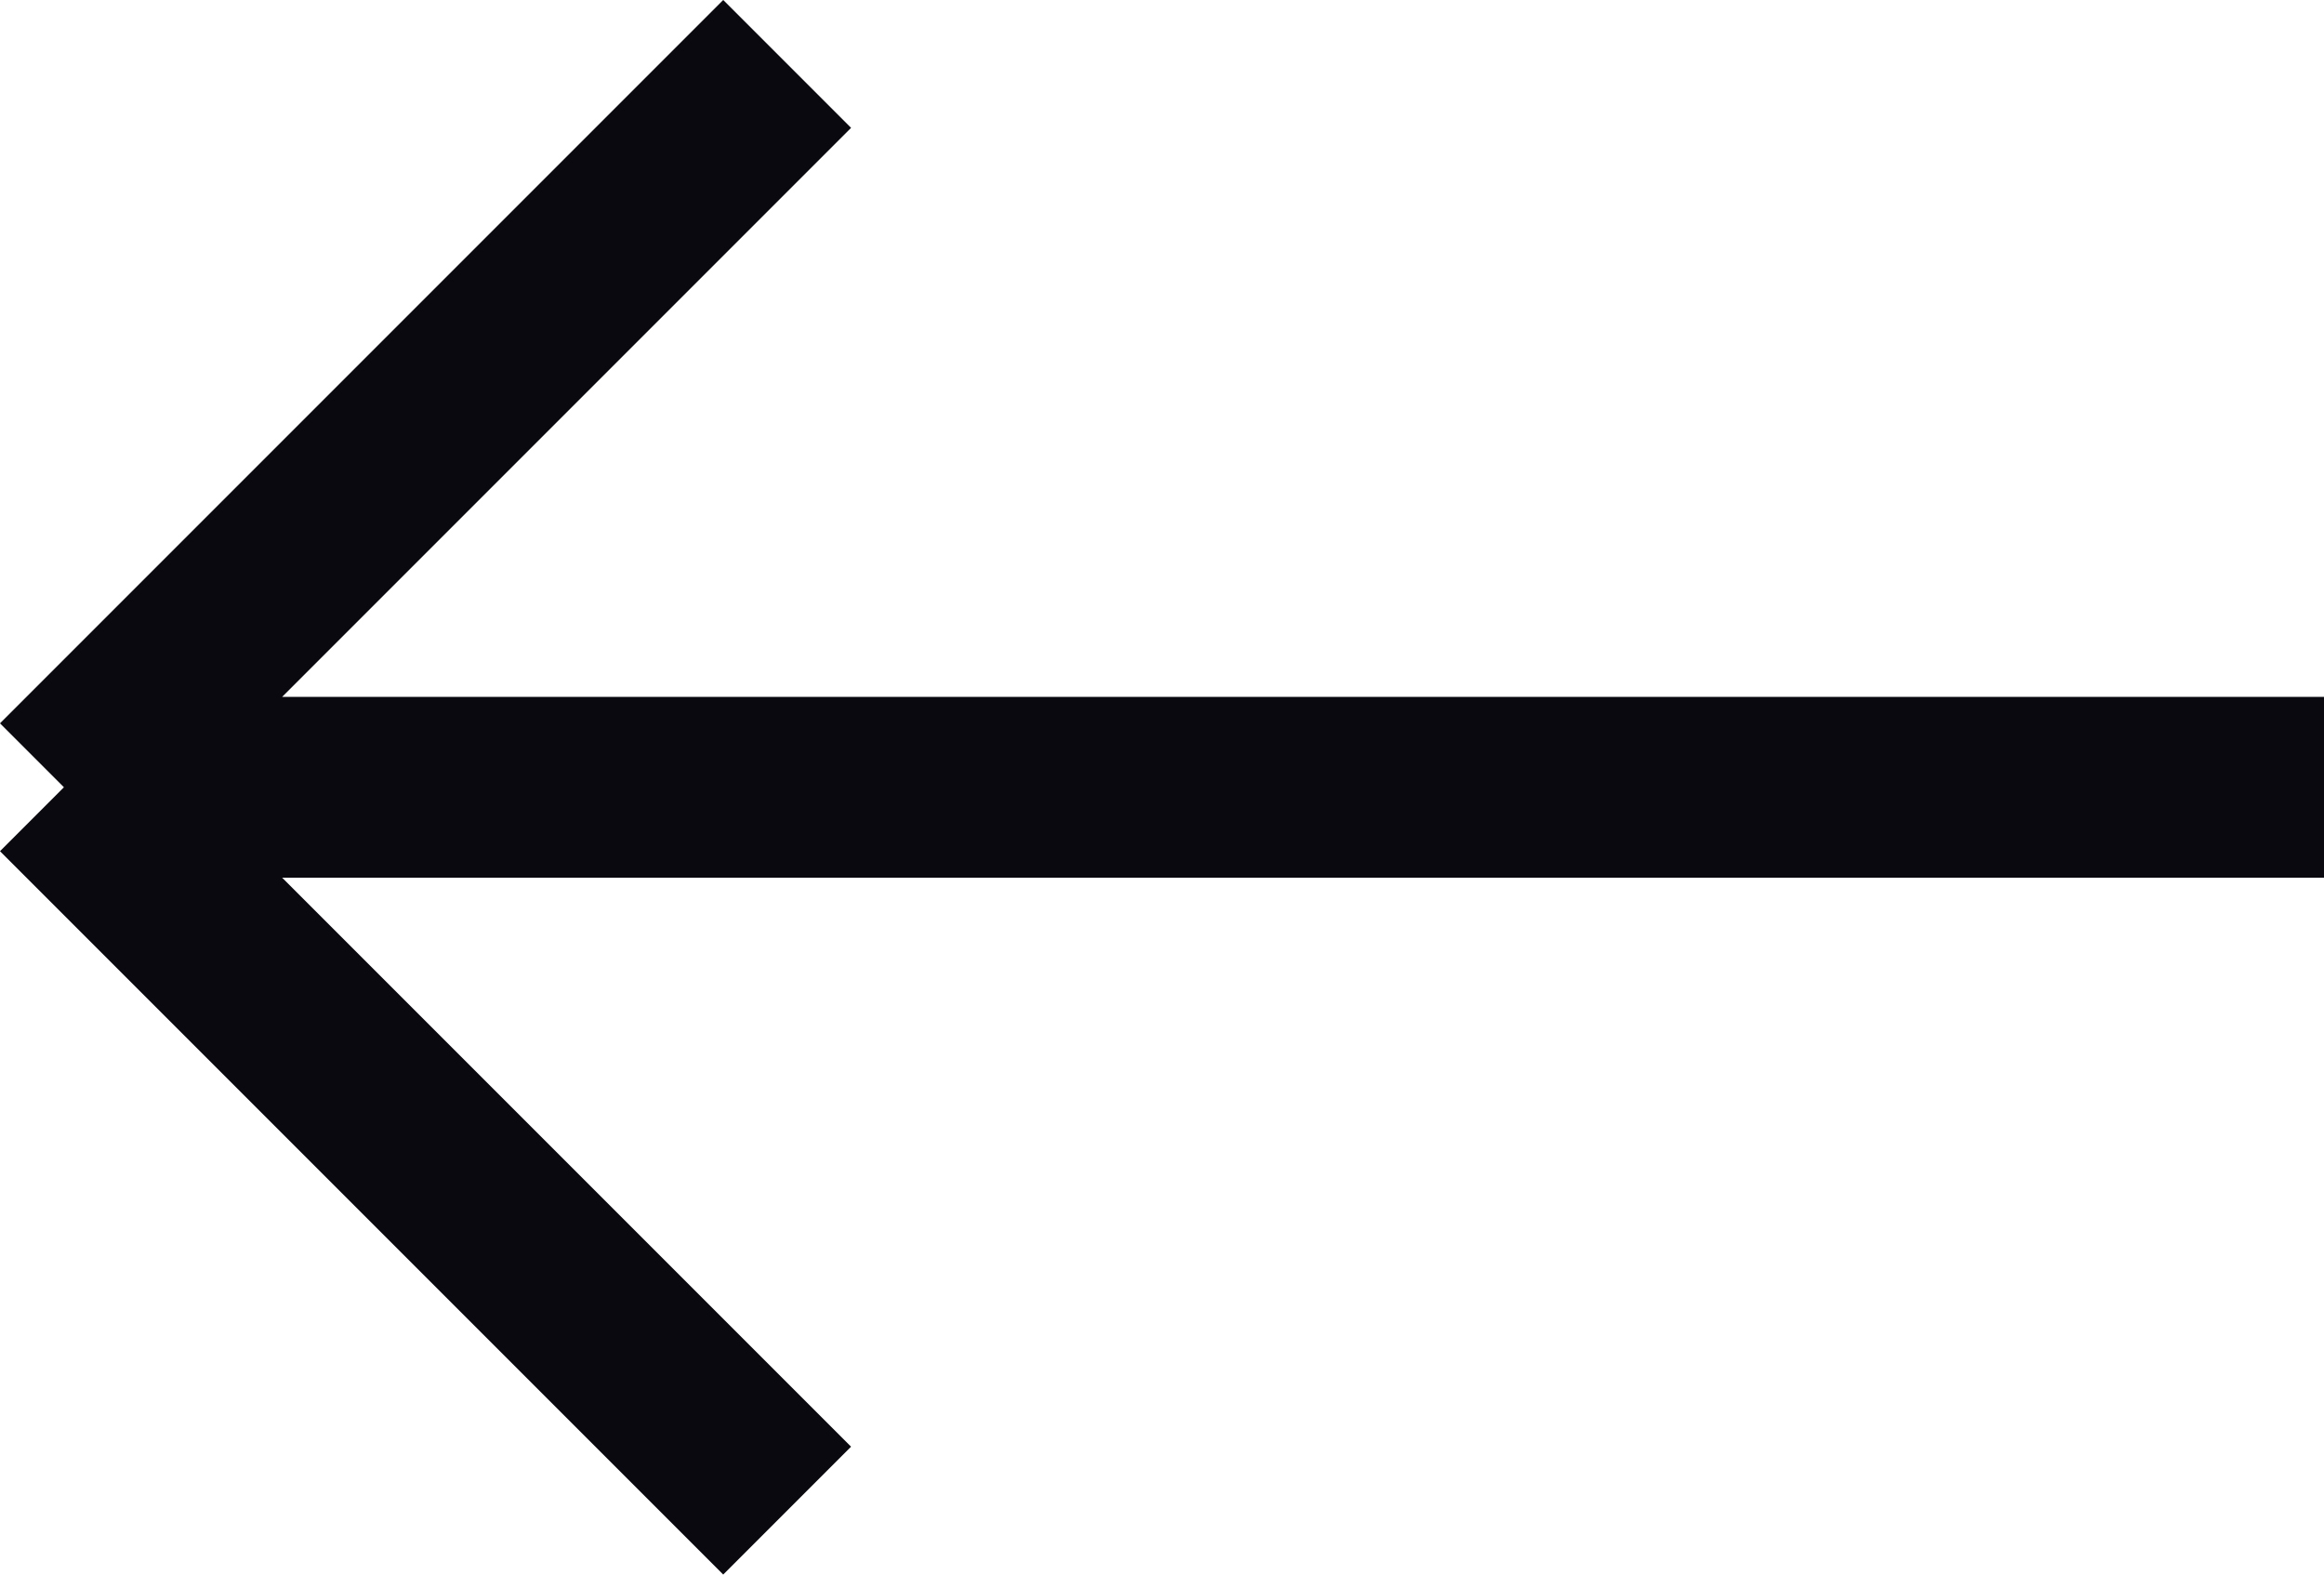
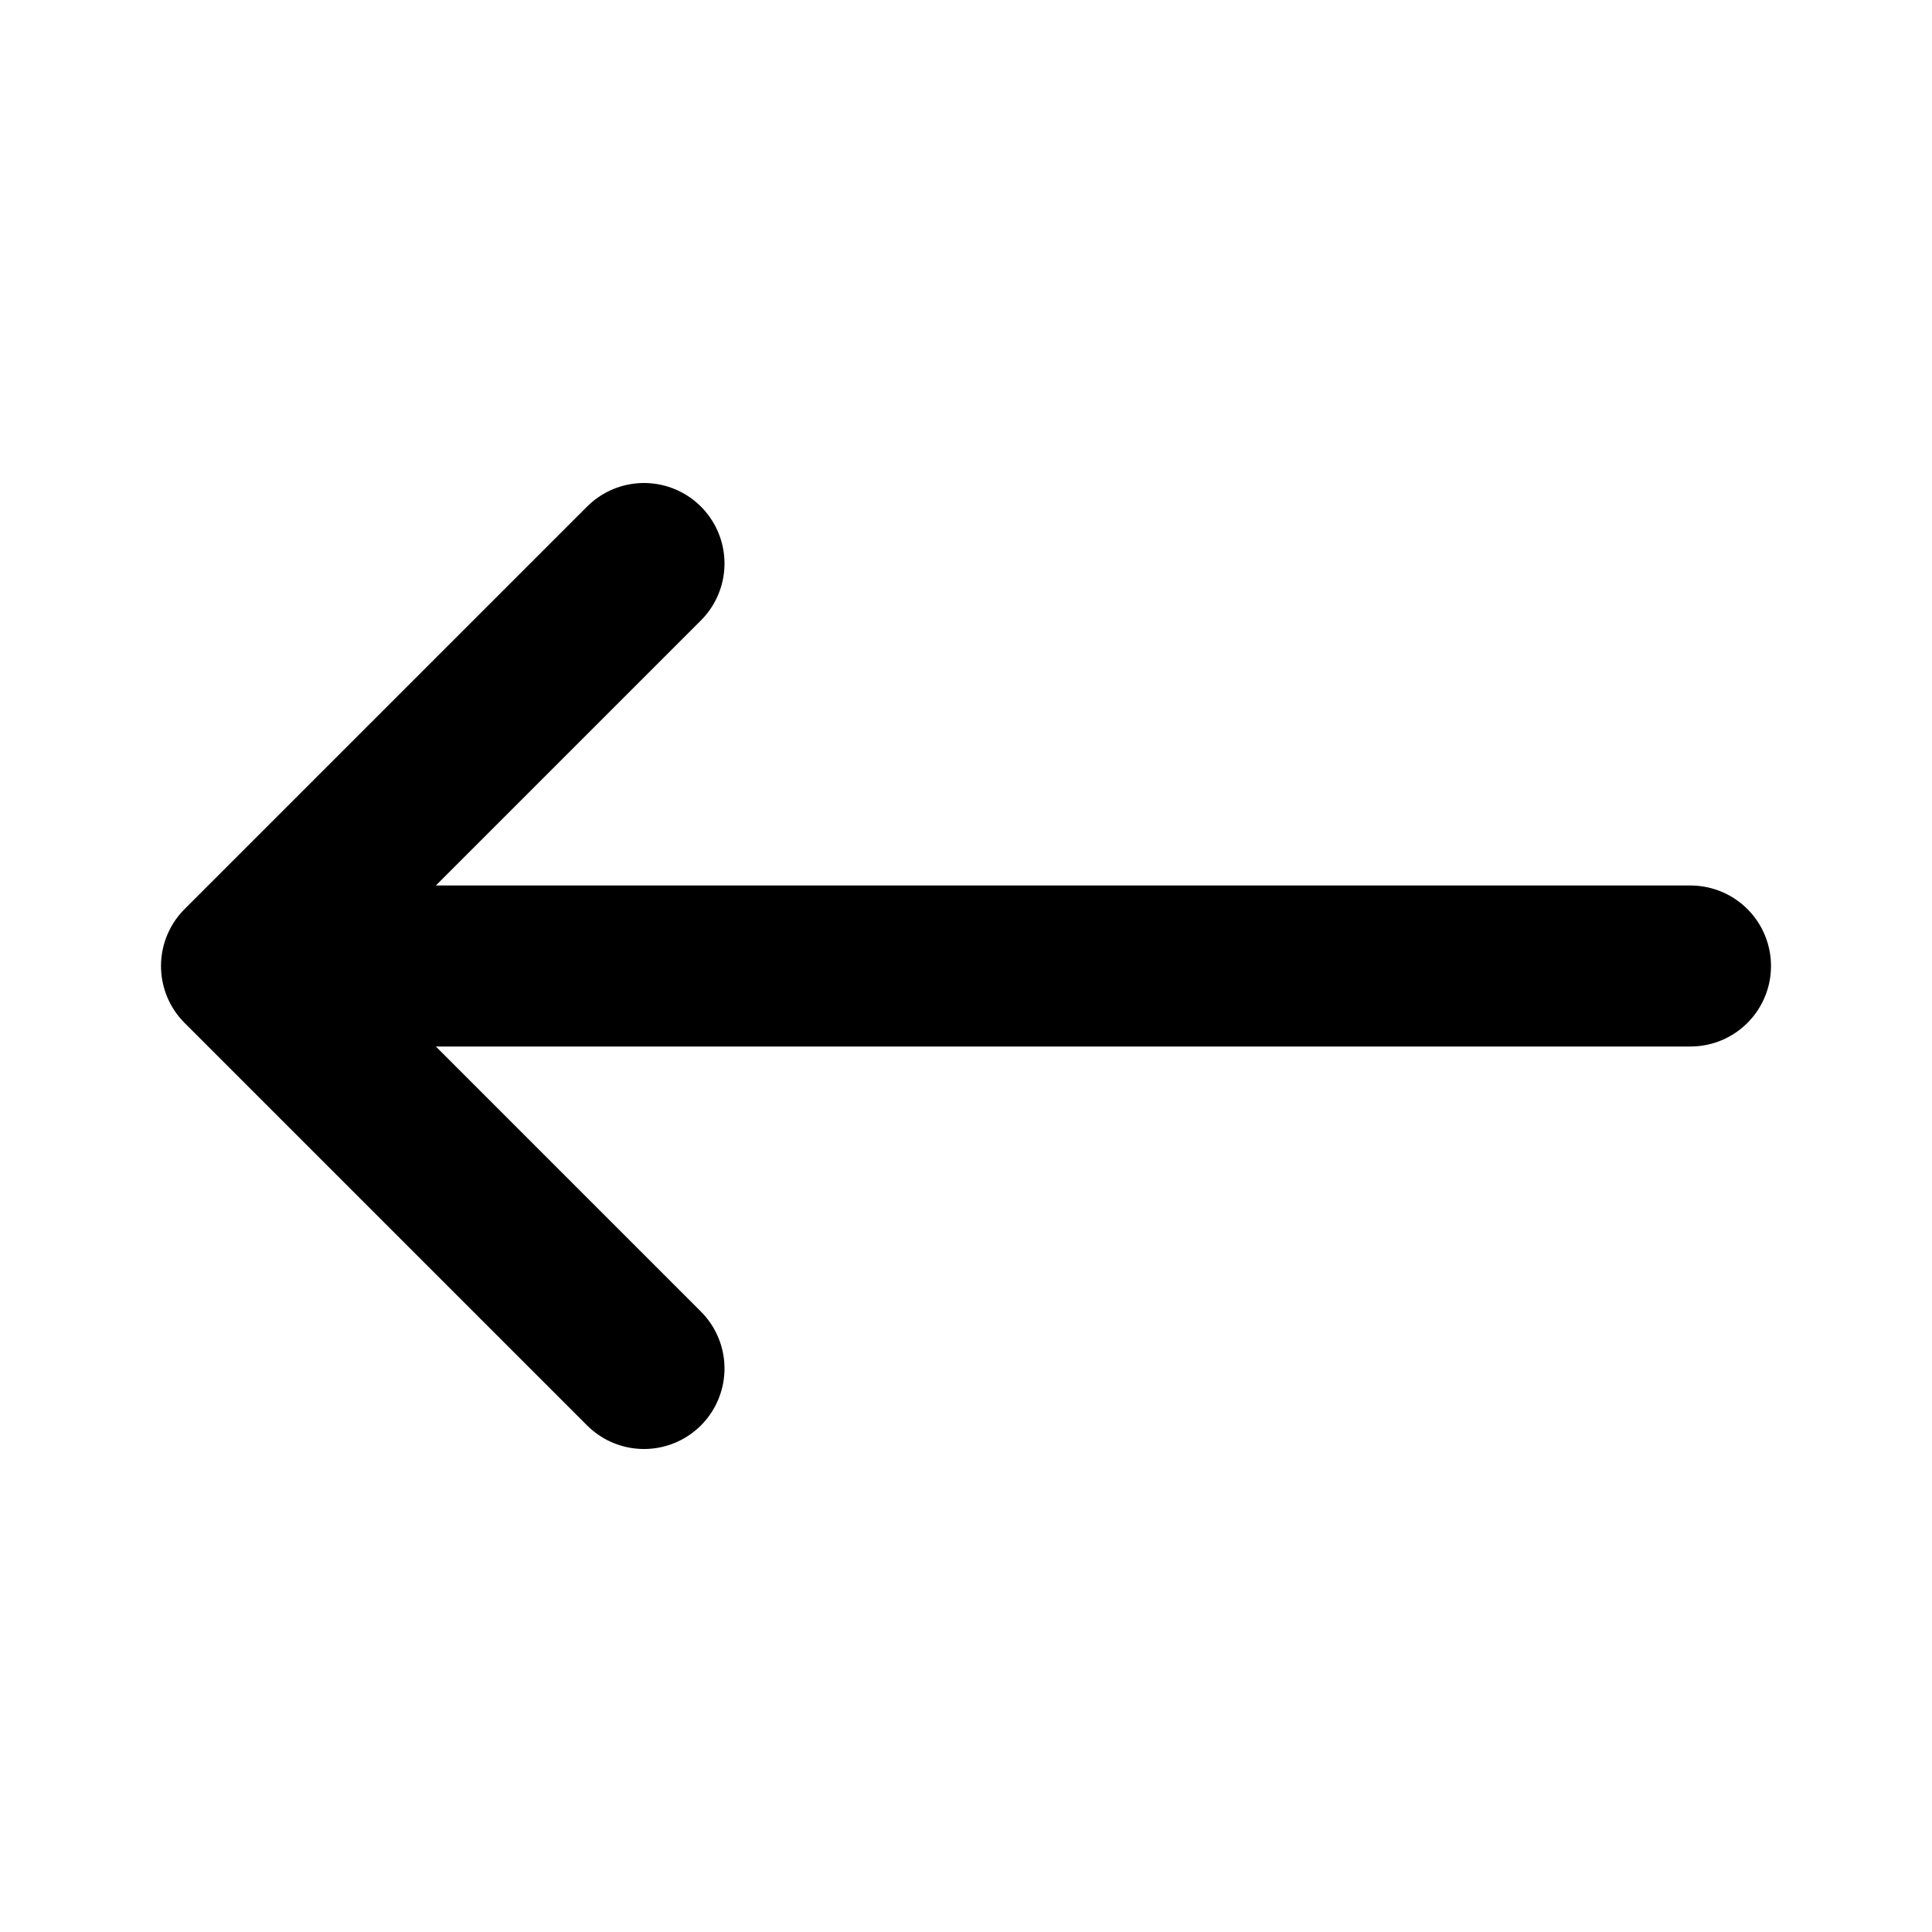
- <svg xmlns="http://www.w3.org/2000/svg" width="25.707" height="17.414" viewBox="0 0 25.707 17.414">
-   <path id="arrow-rightA" d="M3.291,13.989l8-8m-8,8,8,8m-8-8h25" transform="translate(-2.584 -5.282)" fill="none" stroke="#09090f" stroke-width="2" />
+ <svg xmlns="http://www.w3.org/2000/svg" viewBox="0 0 24 24" fill="none">
+   <g id="SVGRepo_bgCarrier" stroke-width="0" />
+   <g id="SVGRepo_tracerCarrier" stroke-linecap="round" stroke-linejoin="round" />
+   <g id="SVGRepo_iconCarrier">
+     <g id="Arrow / Arrow_Left_LG">
+       <path id="Vector" d="M3 12L8 17M3 12L8 7M3 12H21" stroke="#000000" stroke-width="2" stroke-linecap="round" stroke-linejoin="round" />
+     </g>
+   </g>
</svg>
